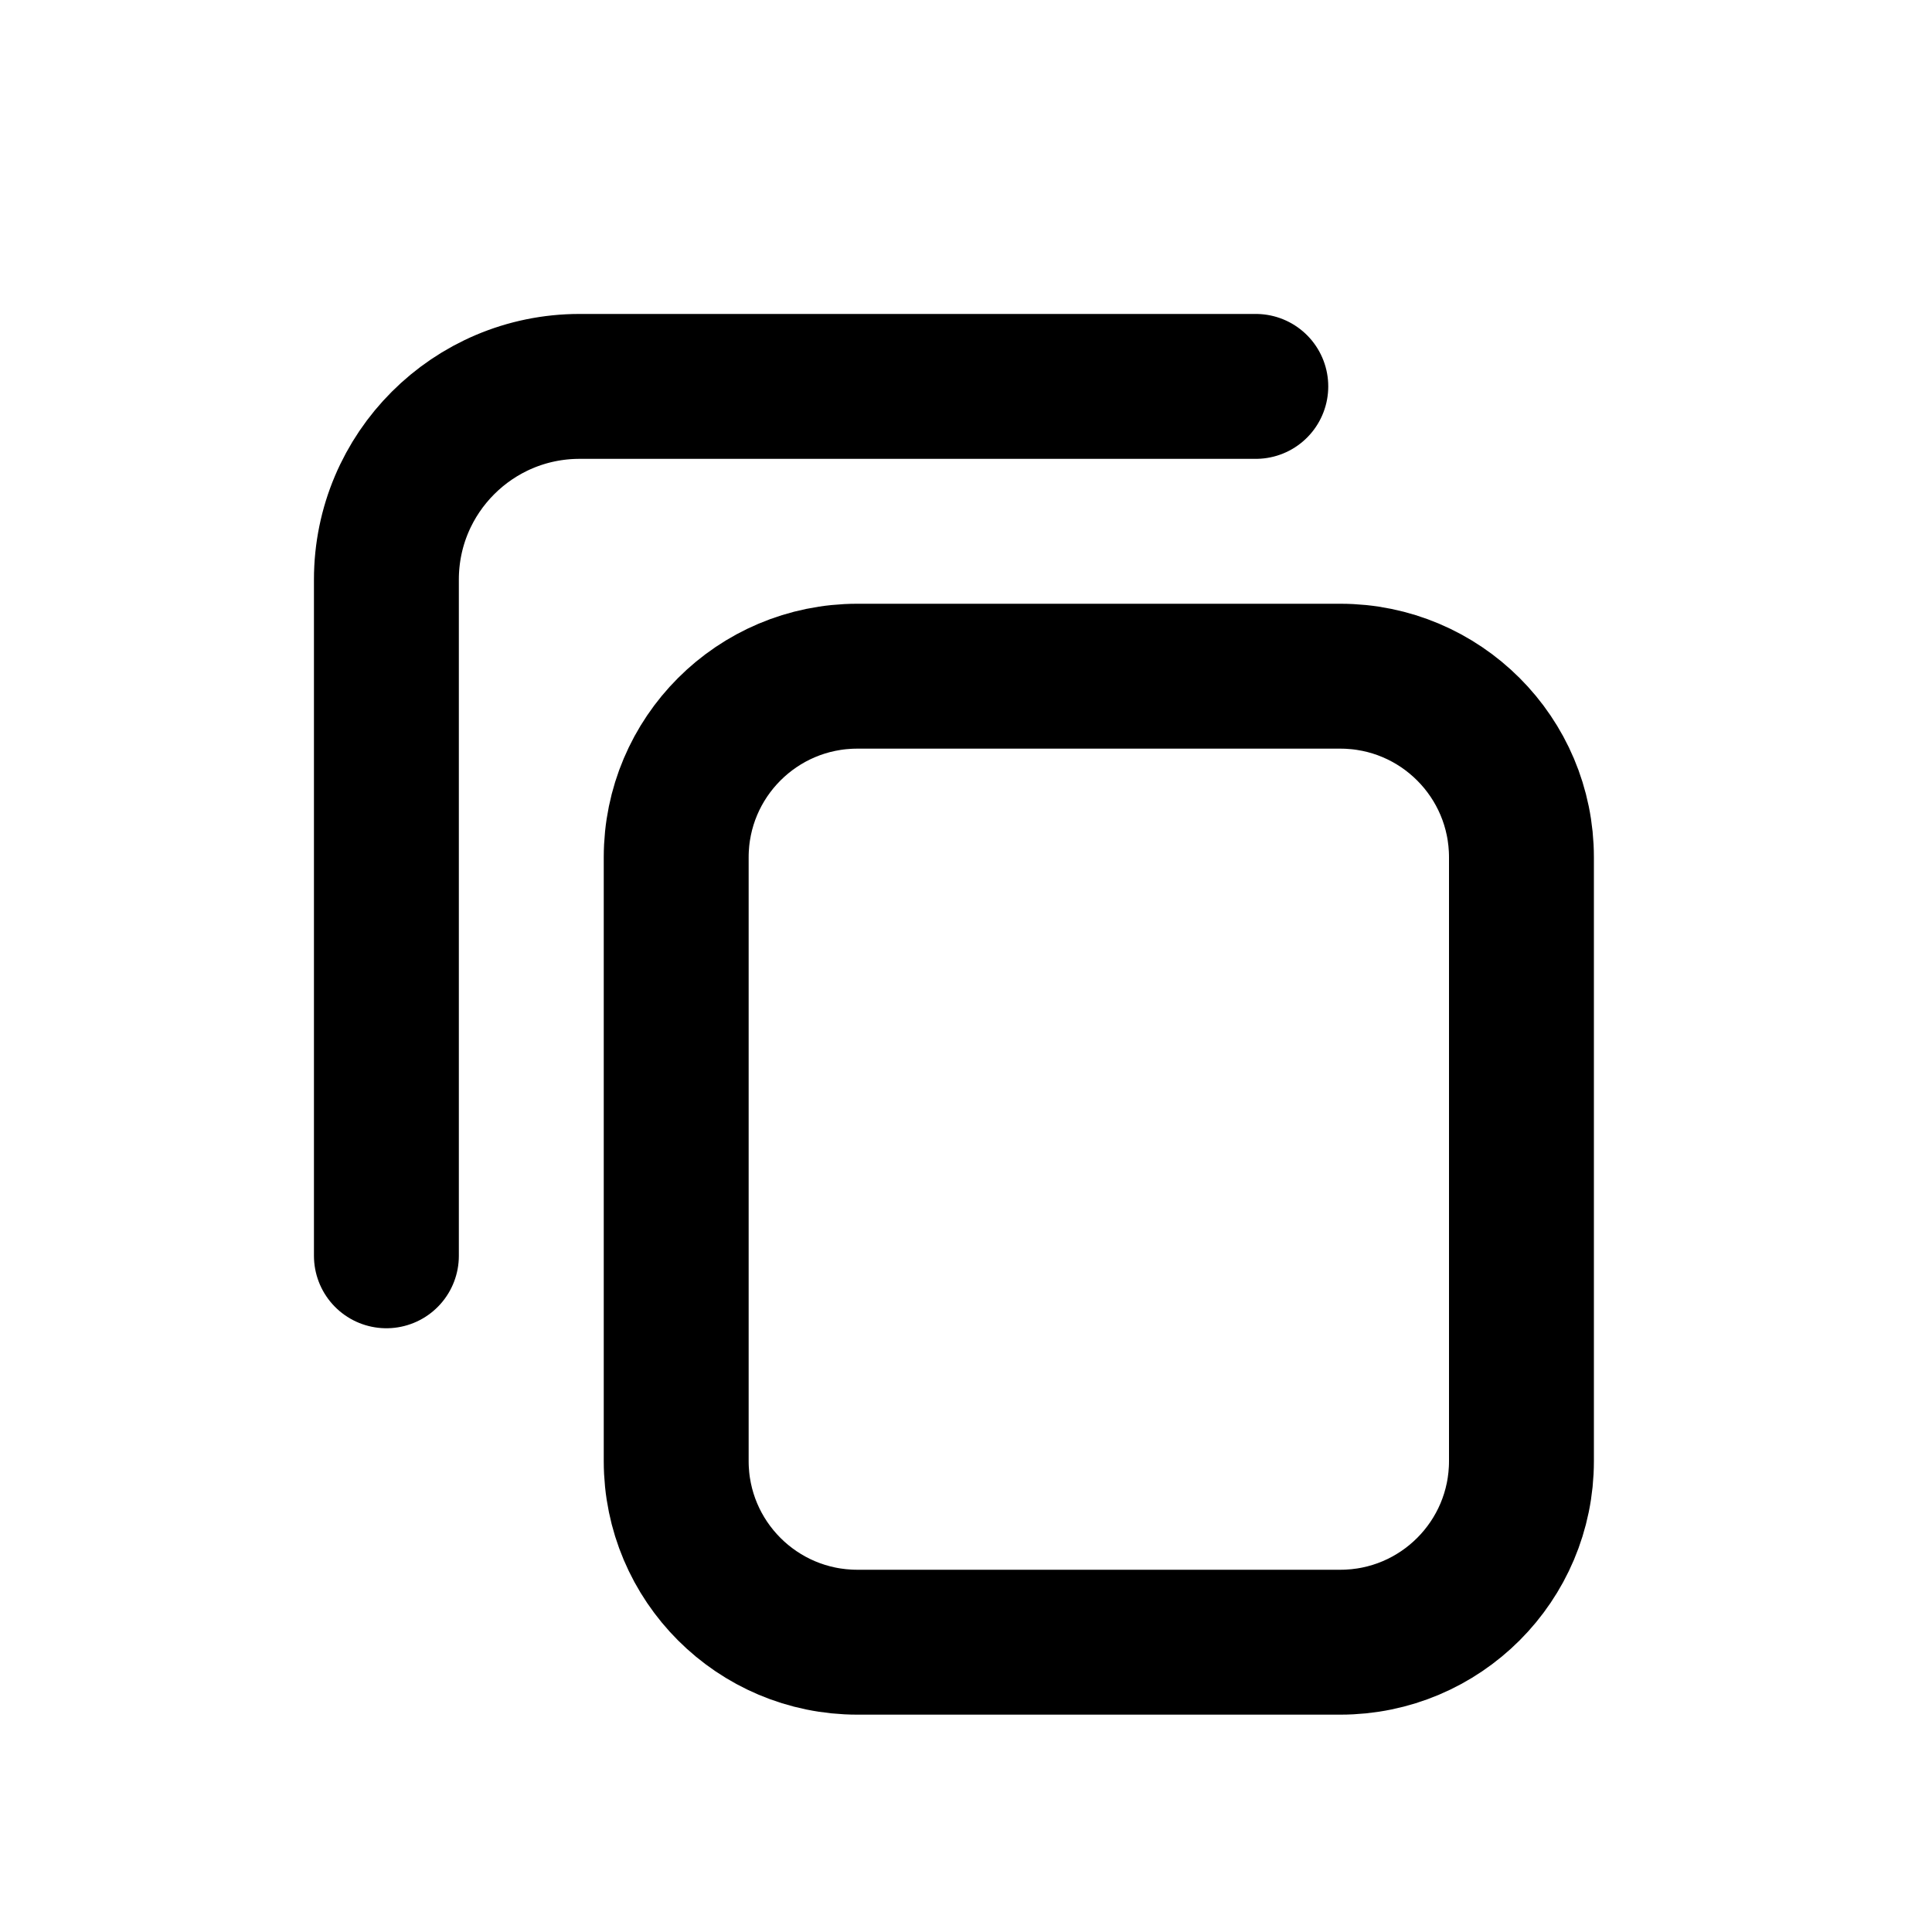
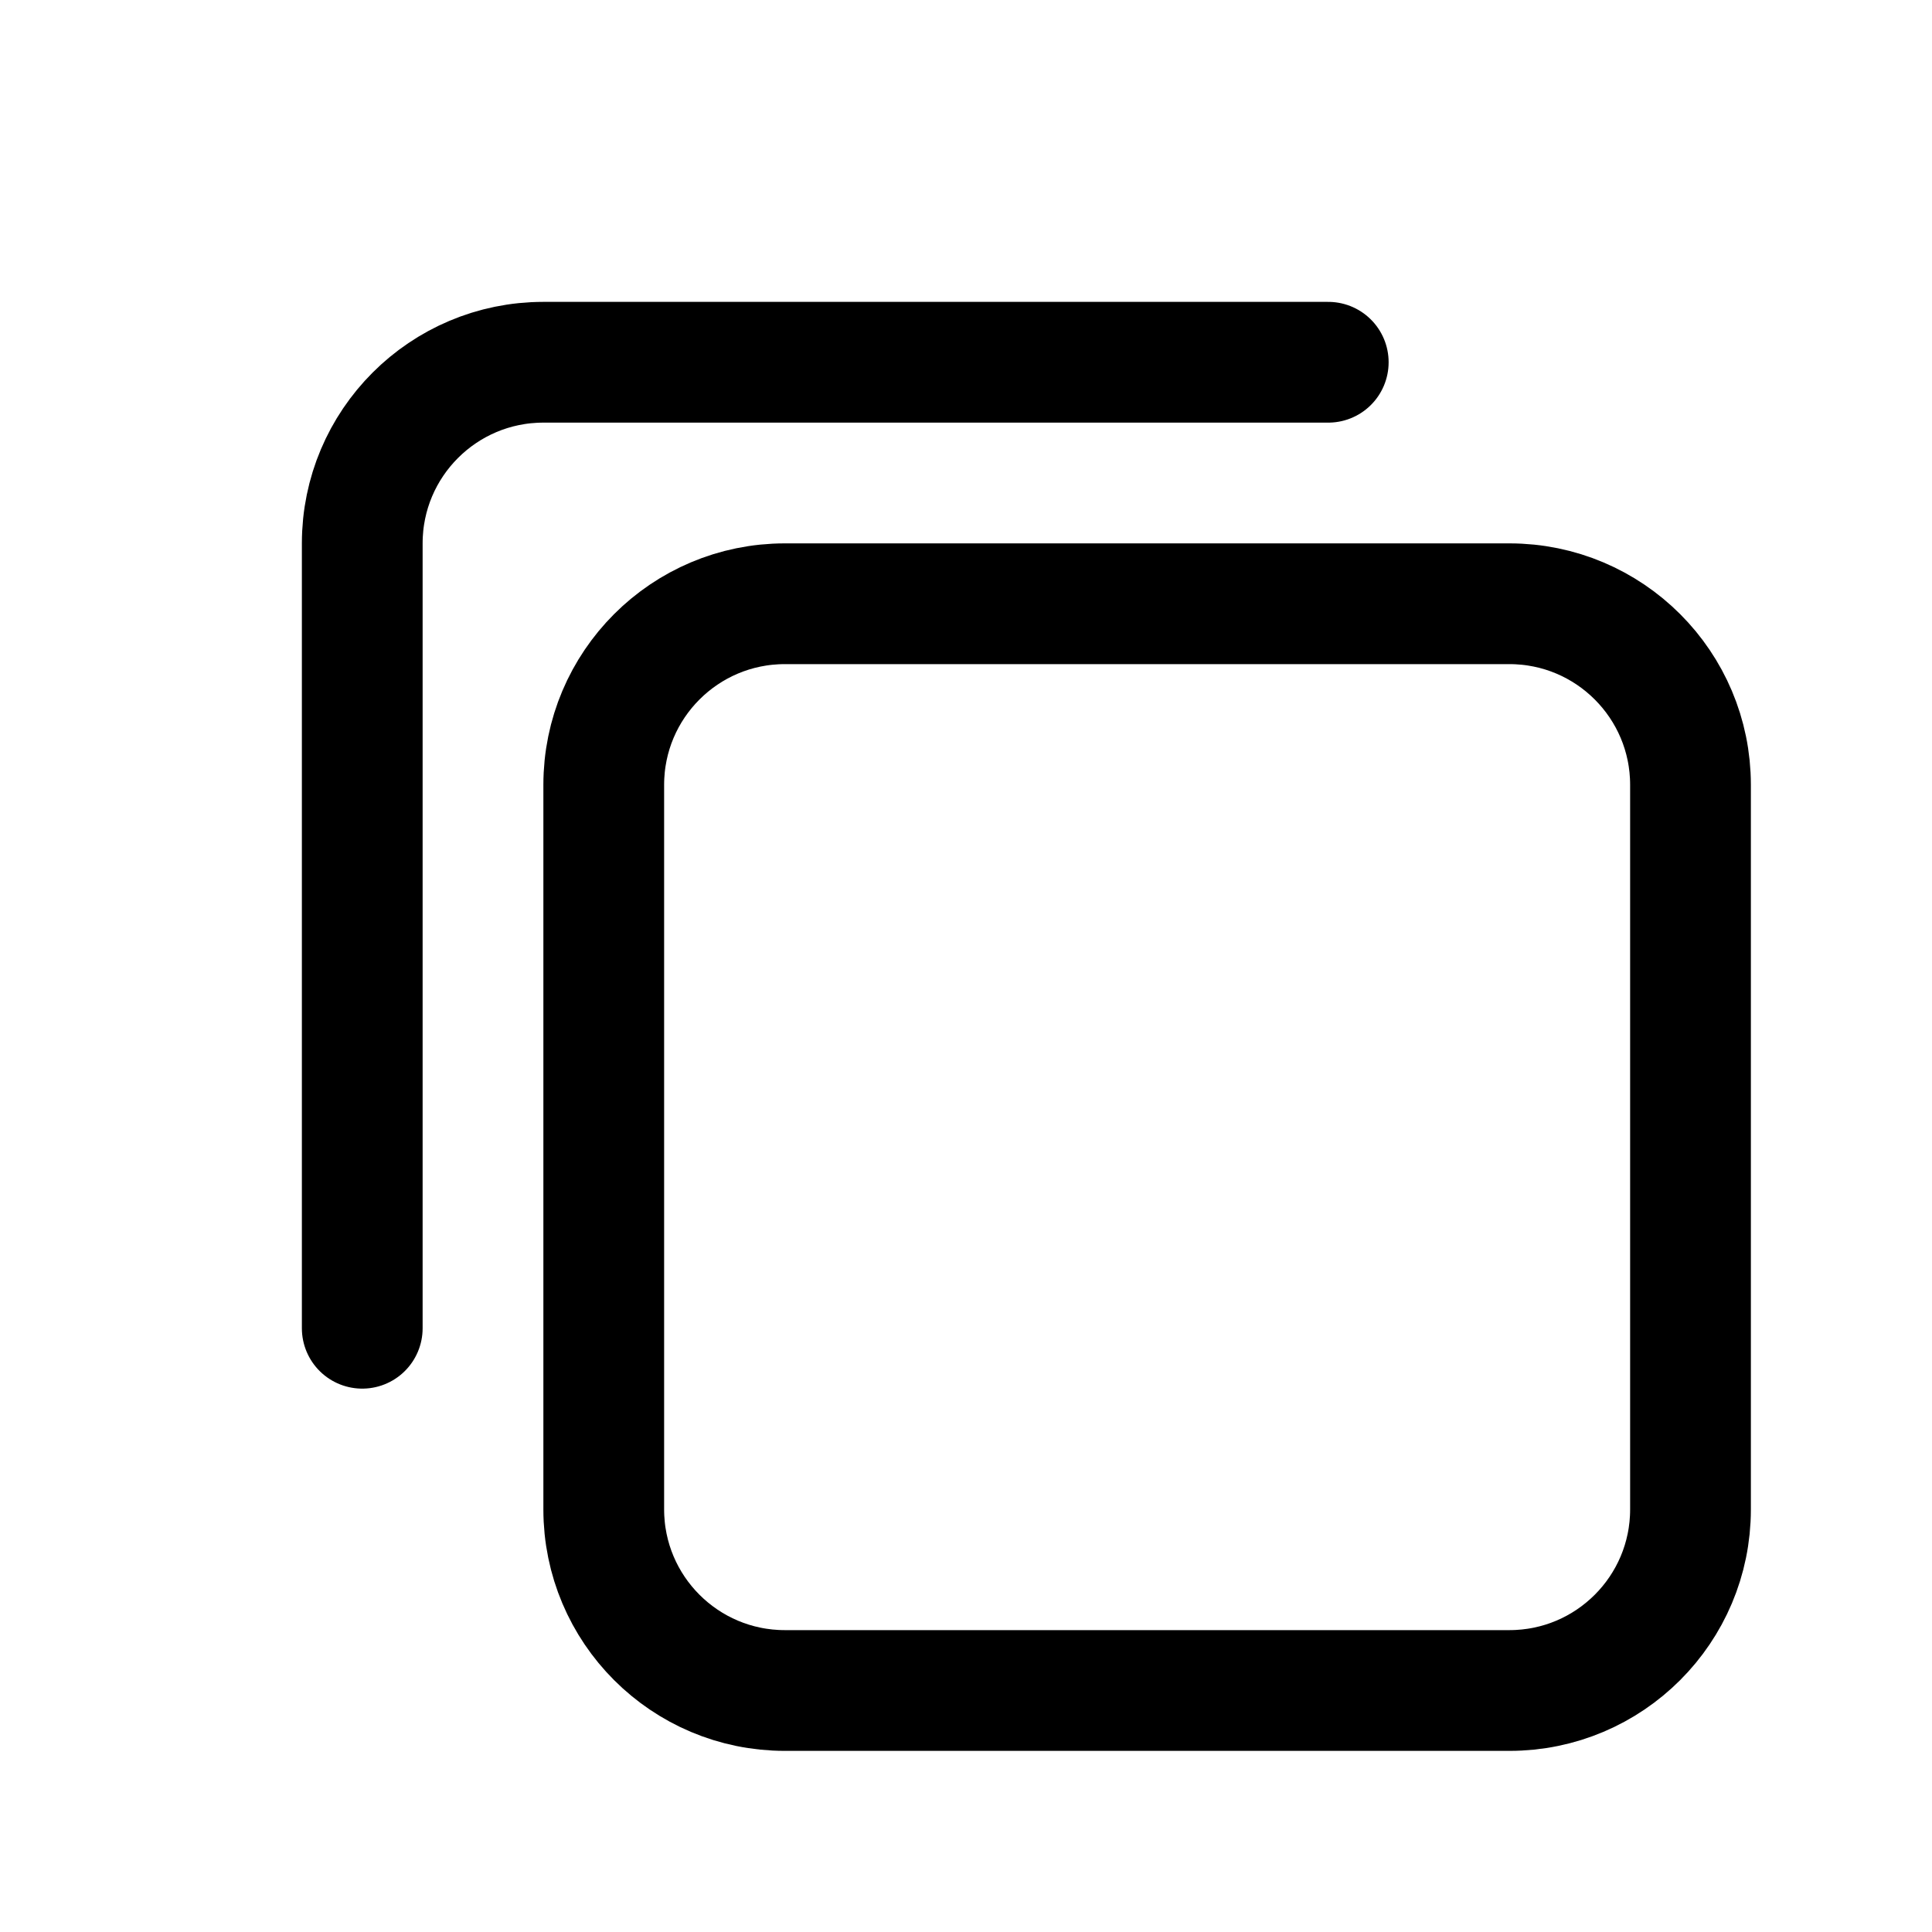
<svg xmlns="http://www.w3.org/2000/svg" width="16" height="16" viewBox="0 0 16 16" fill="none">
-   <rect x="5.6" y="5.6" width="7" height="8" rx="1.5" stroke="currentColor" stroke-width="1.2" />
-   <path d="M10.4 3.2H4.8A1.6 1.6 0 0 0 3.2 4.8v5.6" stroke="currentColor" stroke-width="1.2" stroke-linecap="round" />
+   <rect x="5" y="5" width="9" height="9" rx="1.5" stroke="currentColor" stroke-width="1" />
+   <path d="M11 3H4.5A1.5 1.5 0 0 0 3 4.5V11" stroke="currentColor" stroke-width="1" stroke-linecap="round" />
</svg>
